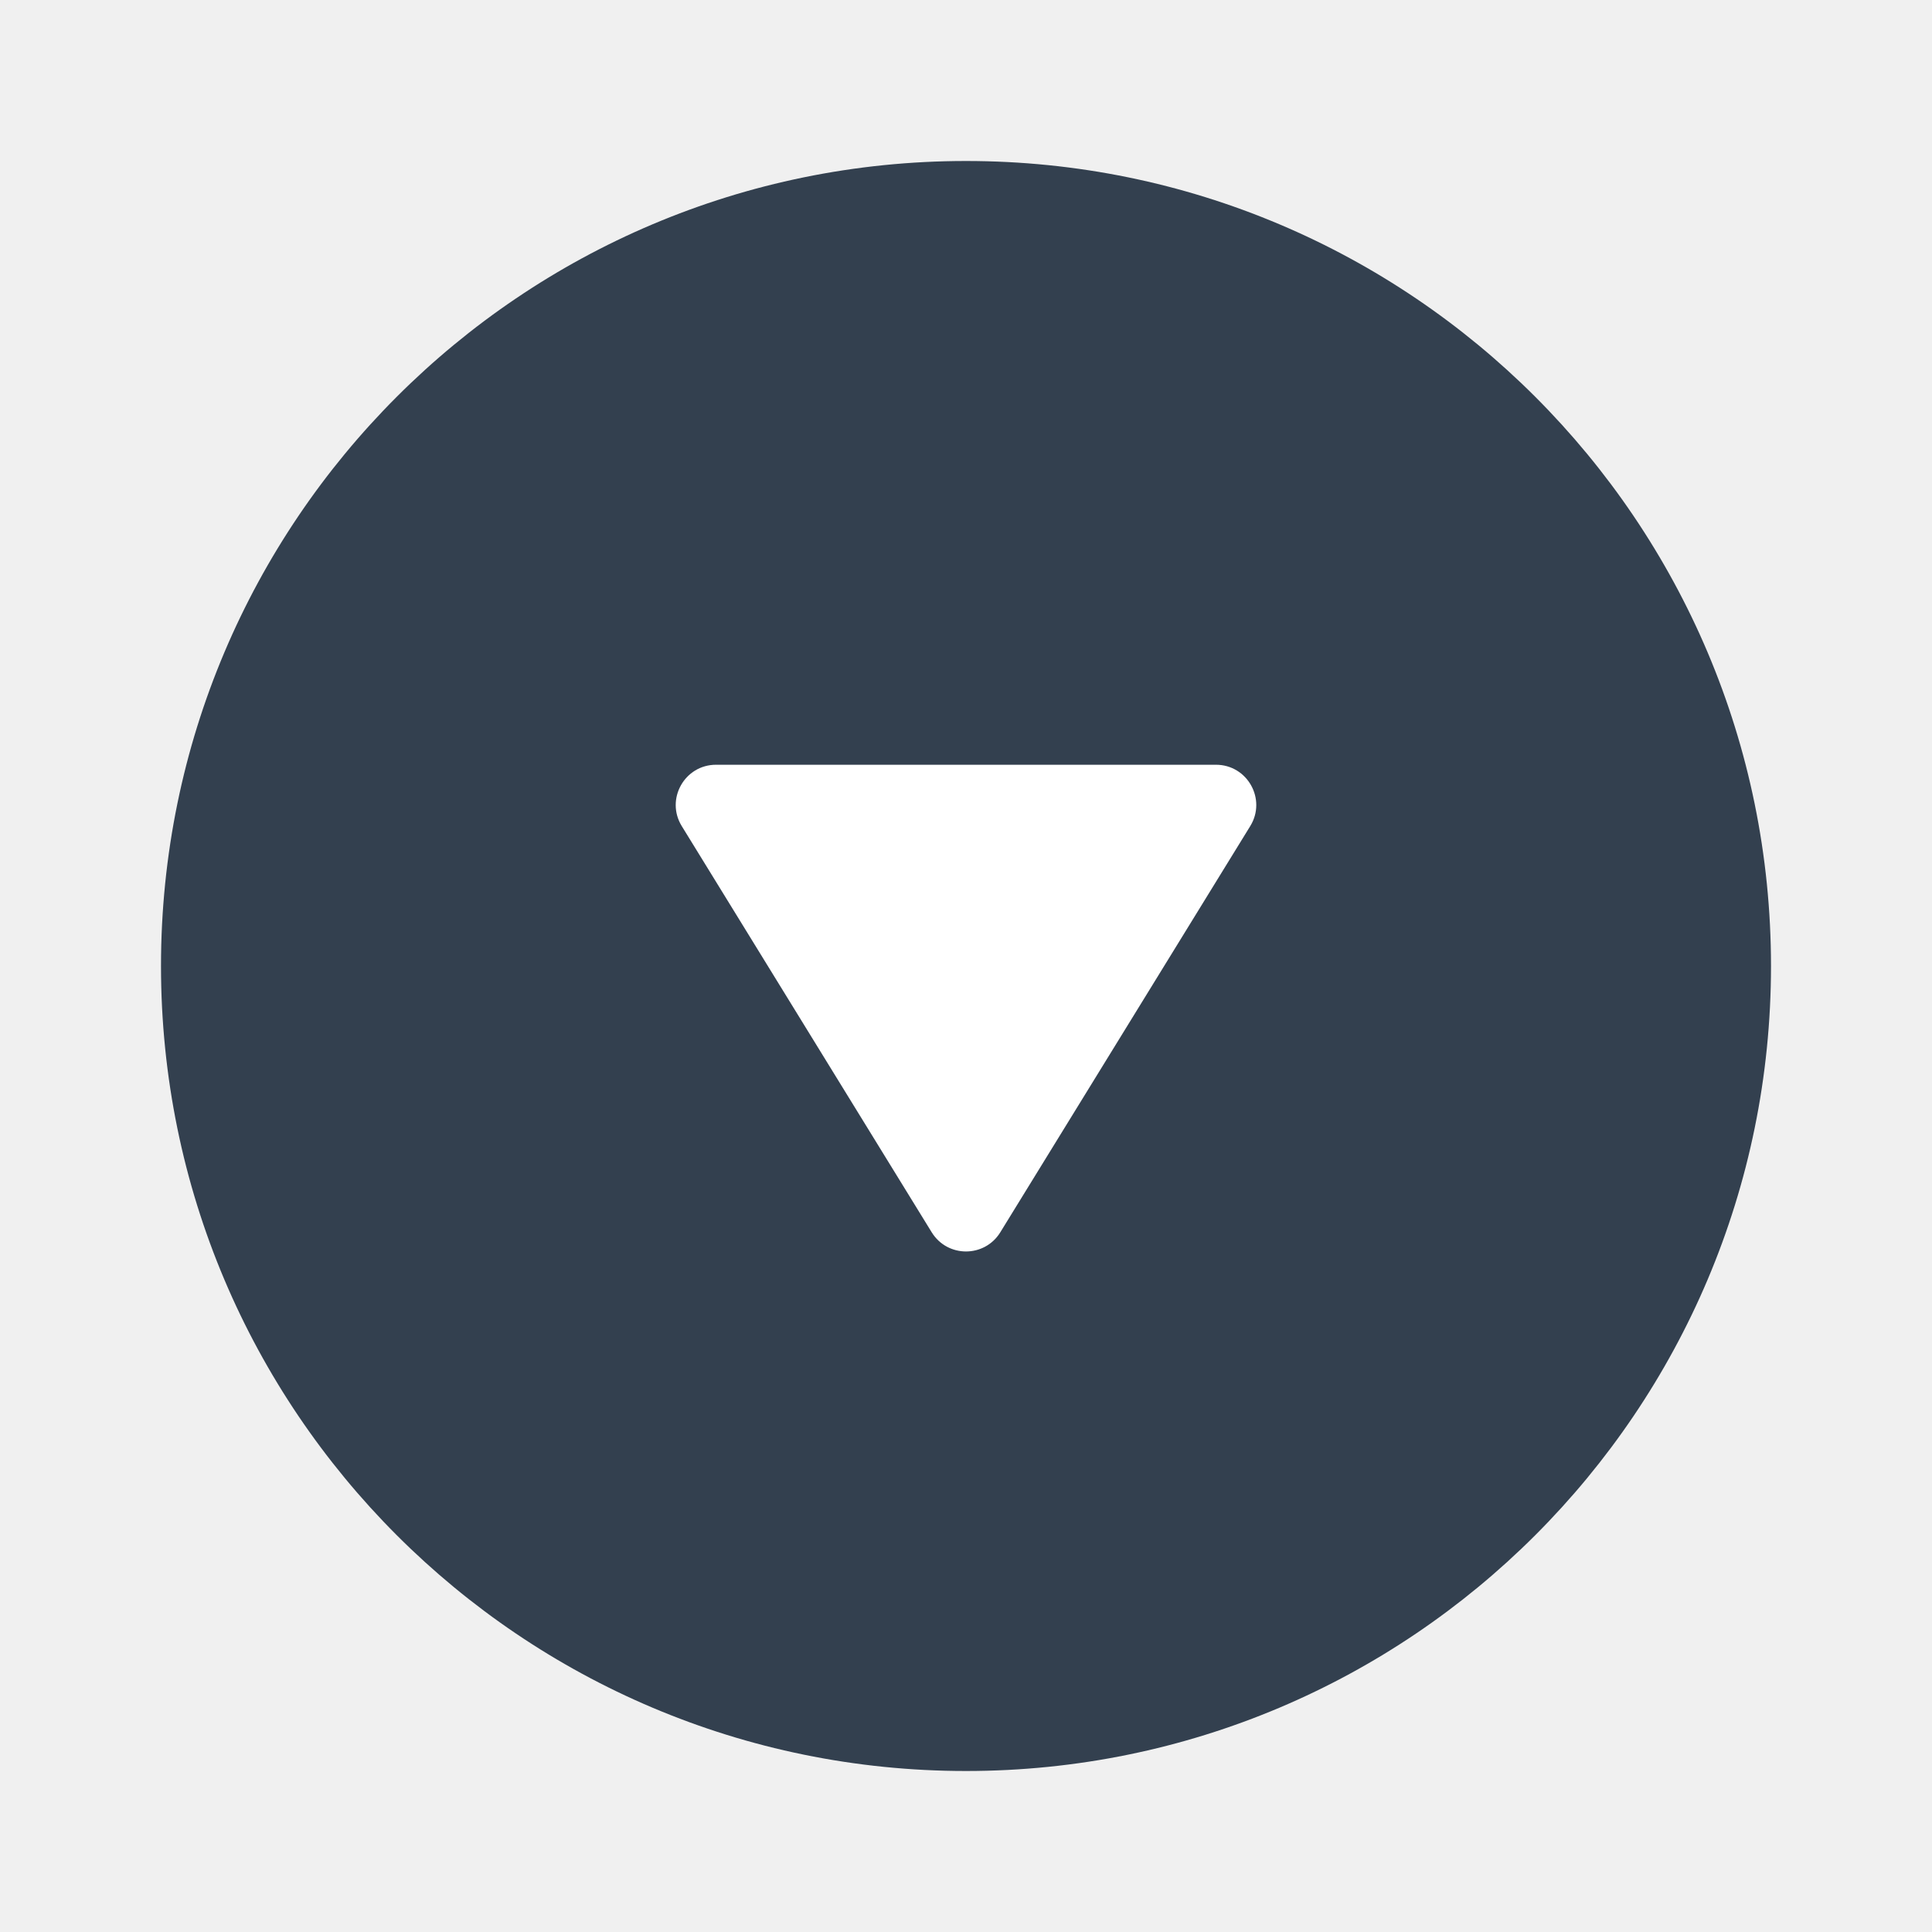
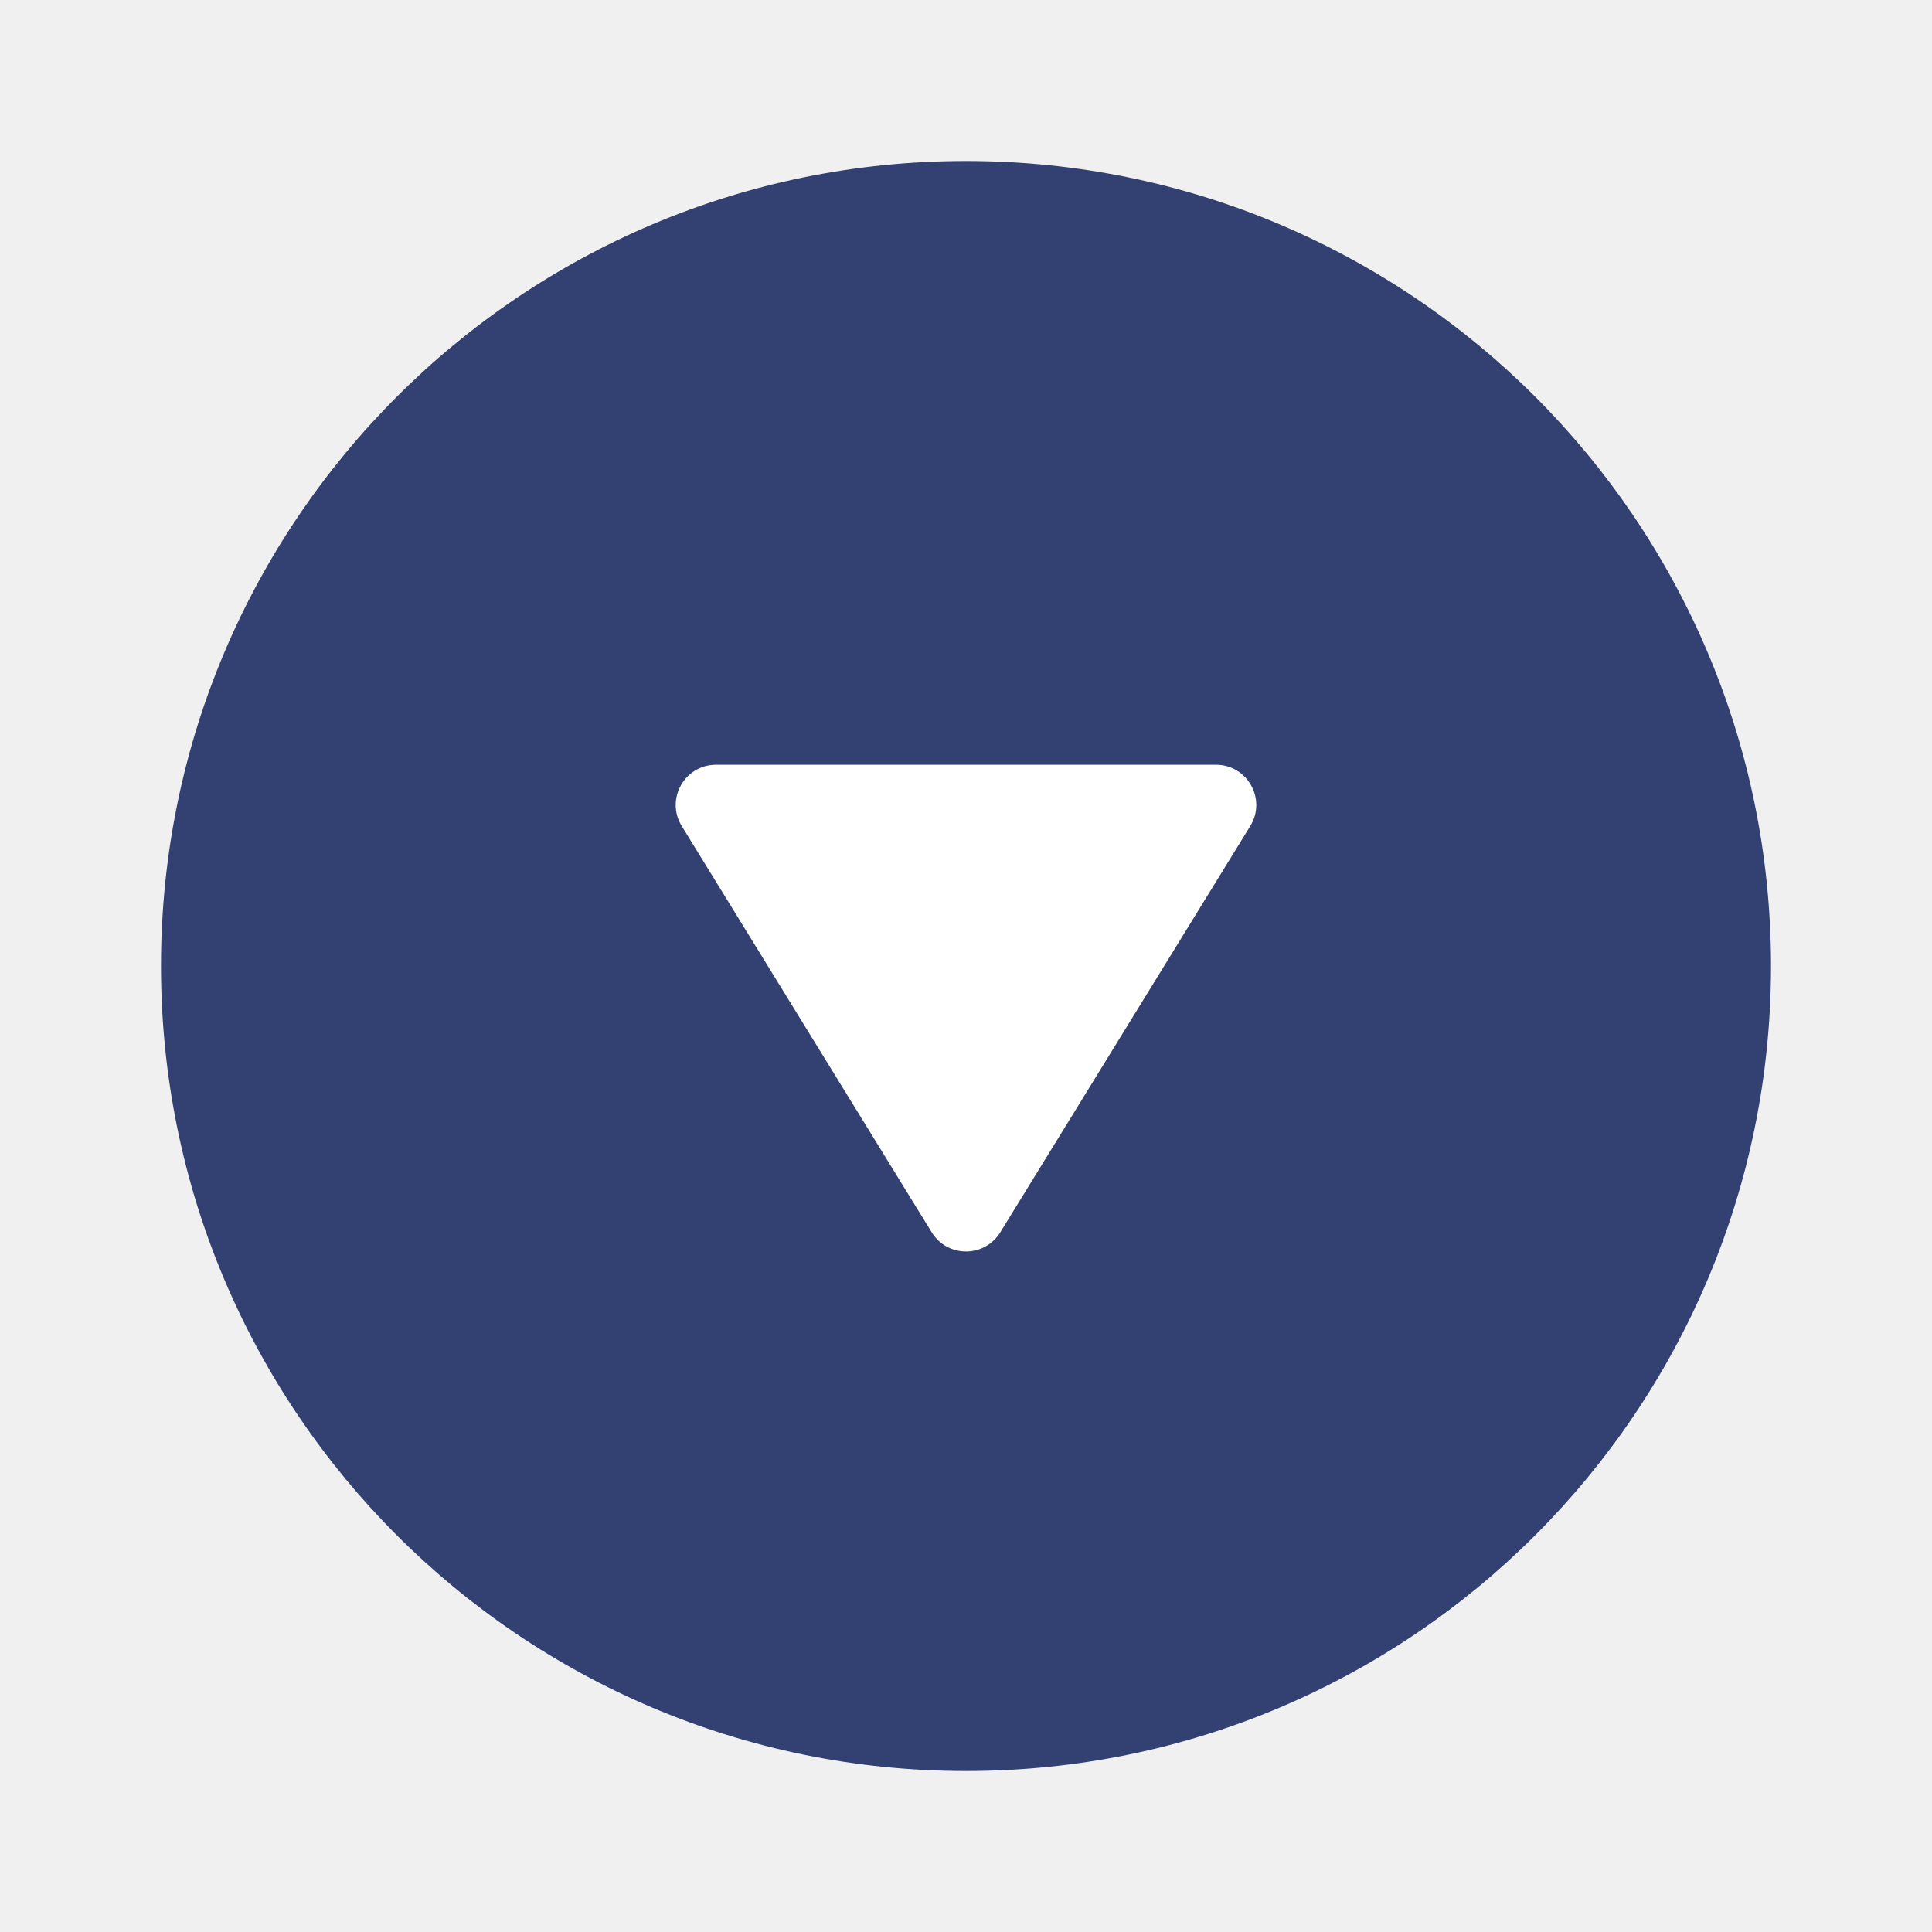
<svg xmlns="http://www.w3.org/2000/svg" width="48" height="48" viewBox="0 0 48 48" fill="none">
-   <path d="M24 44C35.046 44 44 35.046 44 24C44 12.954 35.046 4 24 4C12.954 4 4 12.954 4 24C4 35.046 12.954 44 24 44Z" fill="#33404F" />
+   <path d="M24 44C35.046 44 44 35.046 44 24C44 12.954 35.046 4 24 4C12.954 4 4 12.954 4 24C4 35.046 12.954 44 24 44Z" fill="#324172" />
  <path d="M23.148 30.616C23.539 31.251 24.461 31.251 24.852 30.616L31.062 20.524C31.472 19.858 30.993 19 30.21 19L17.79 19C17.007 19 16.528 19.858 16.938 20.524L23.148 30.616Z" fill="white" />
</svg>
